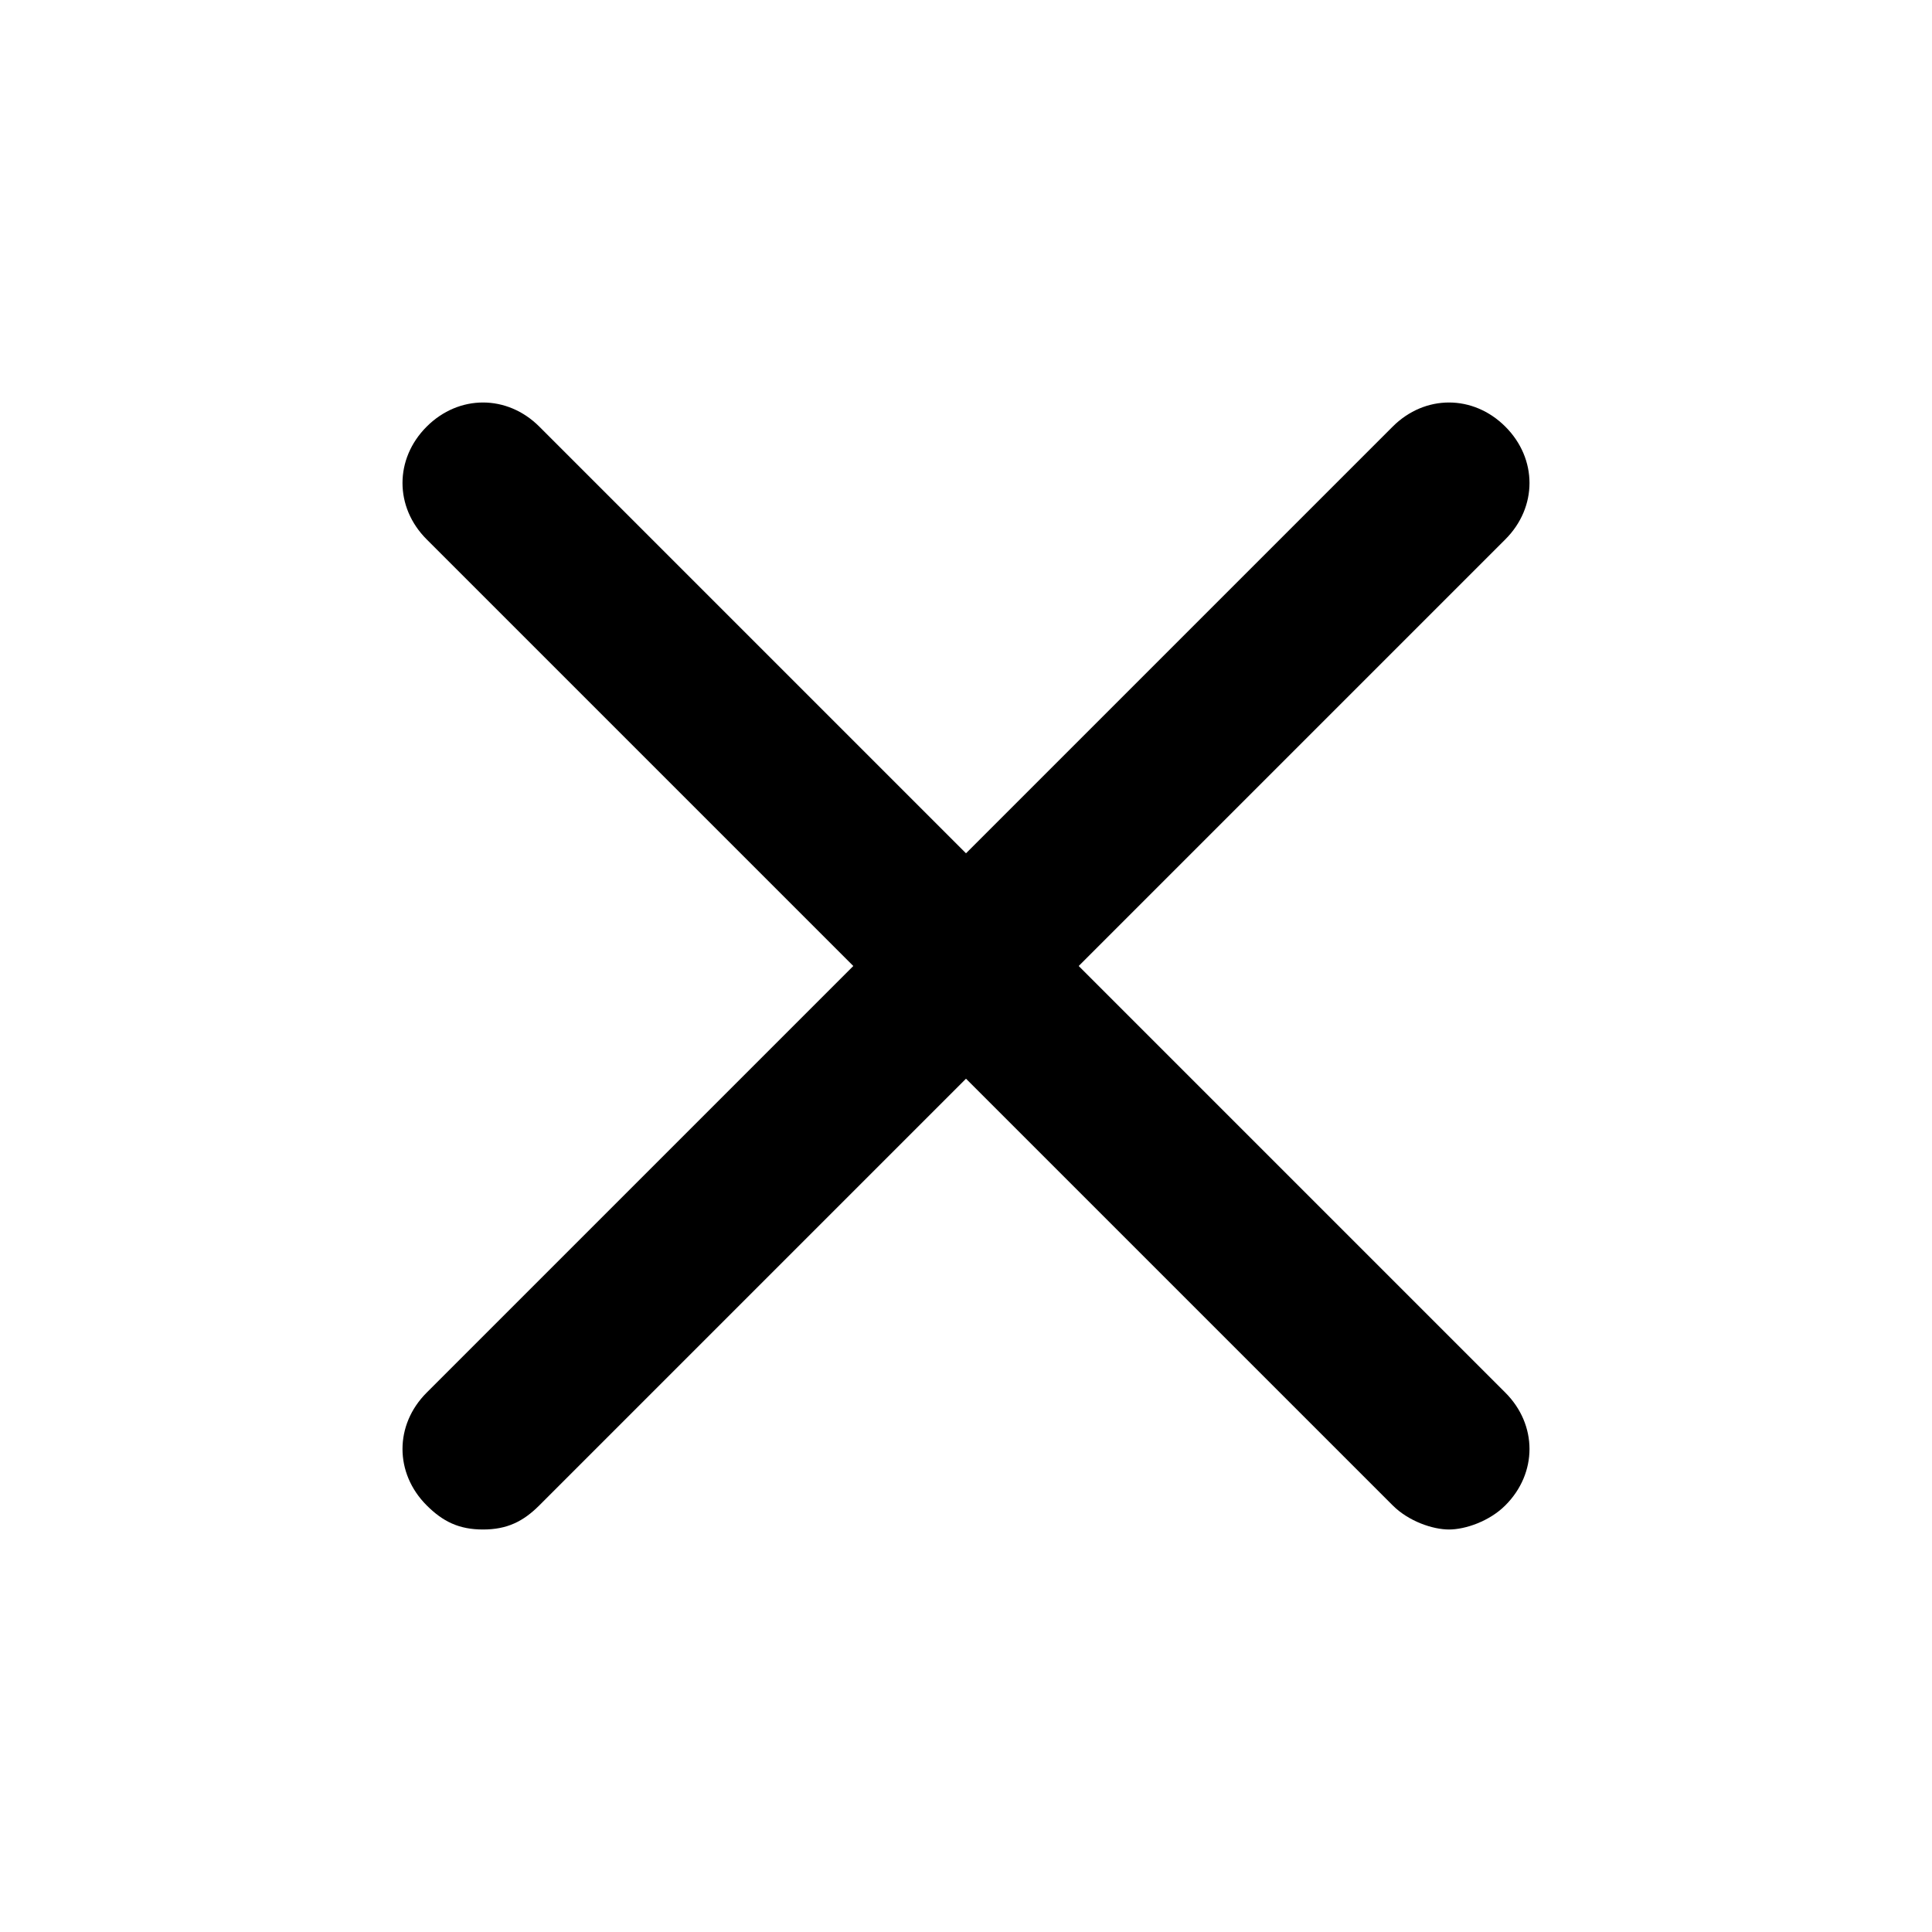
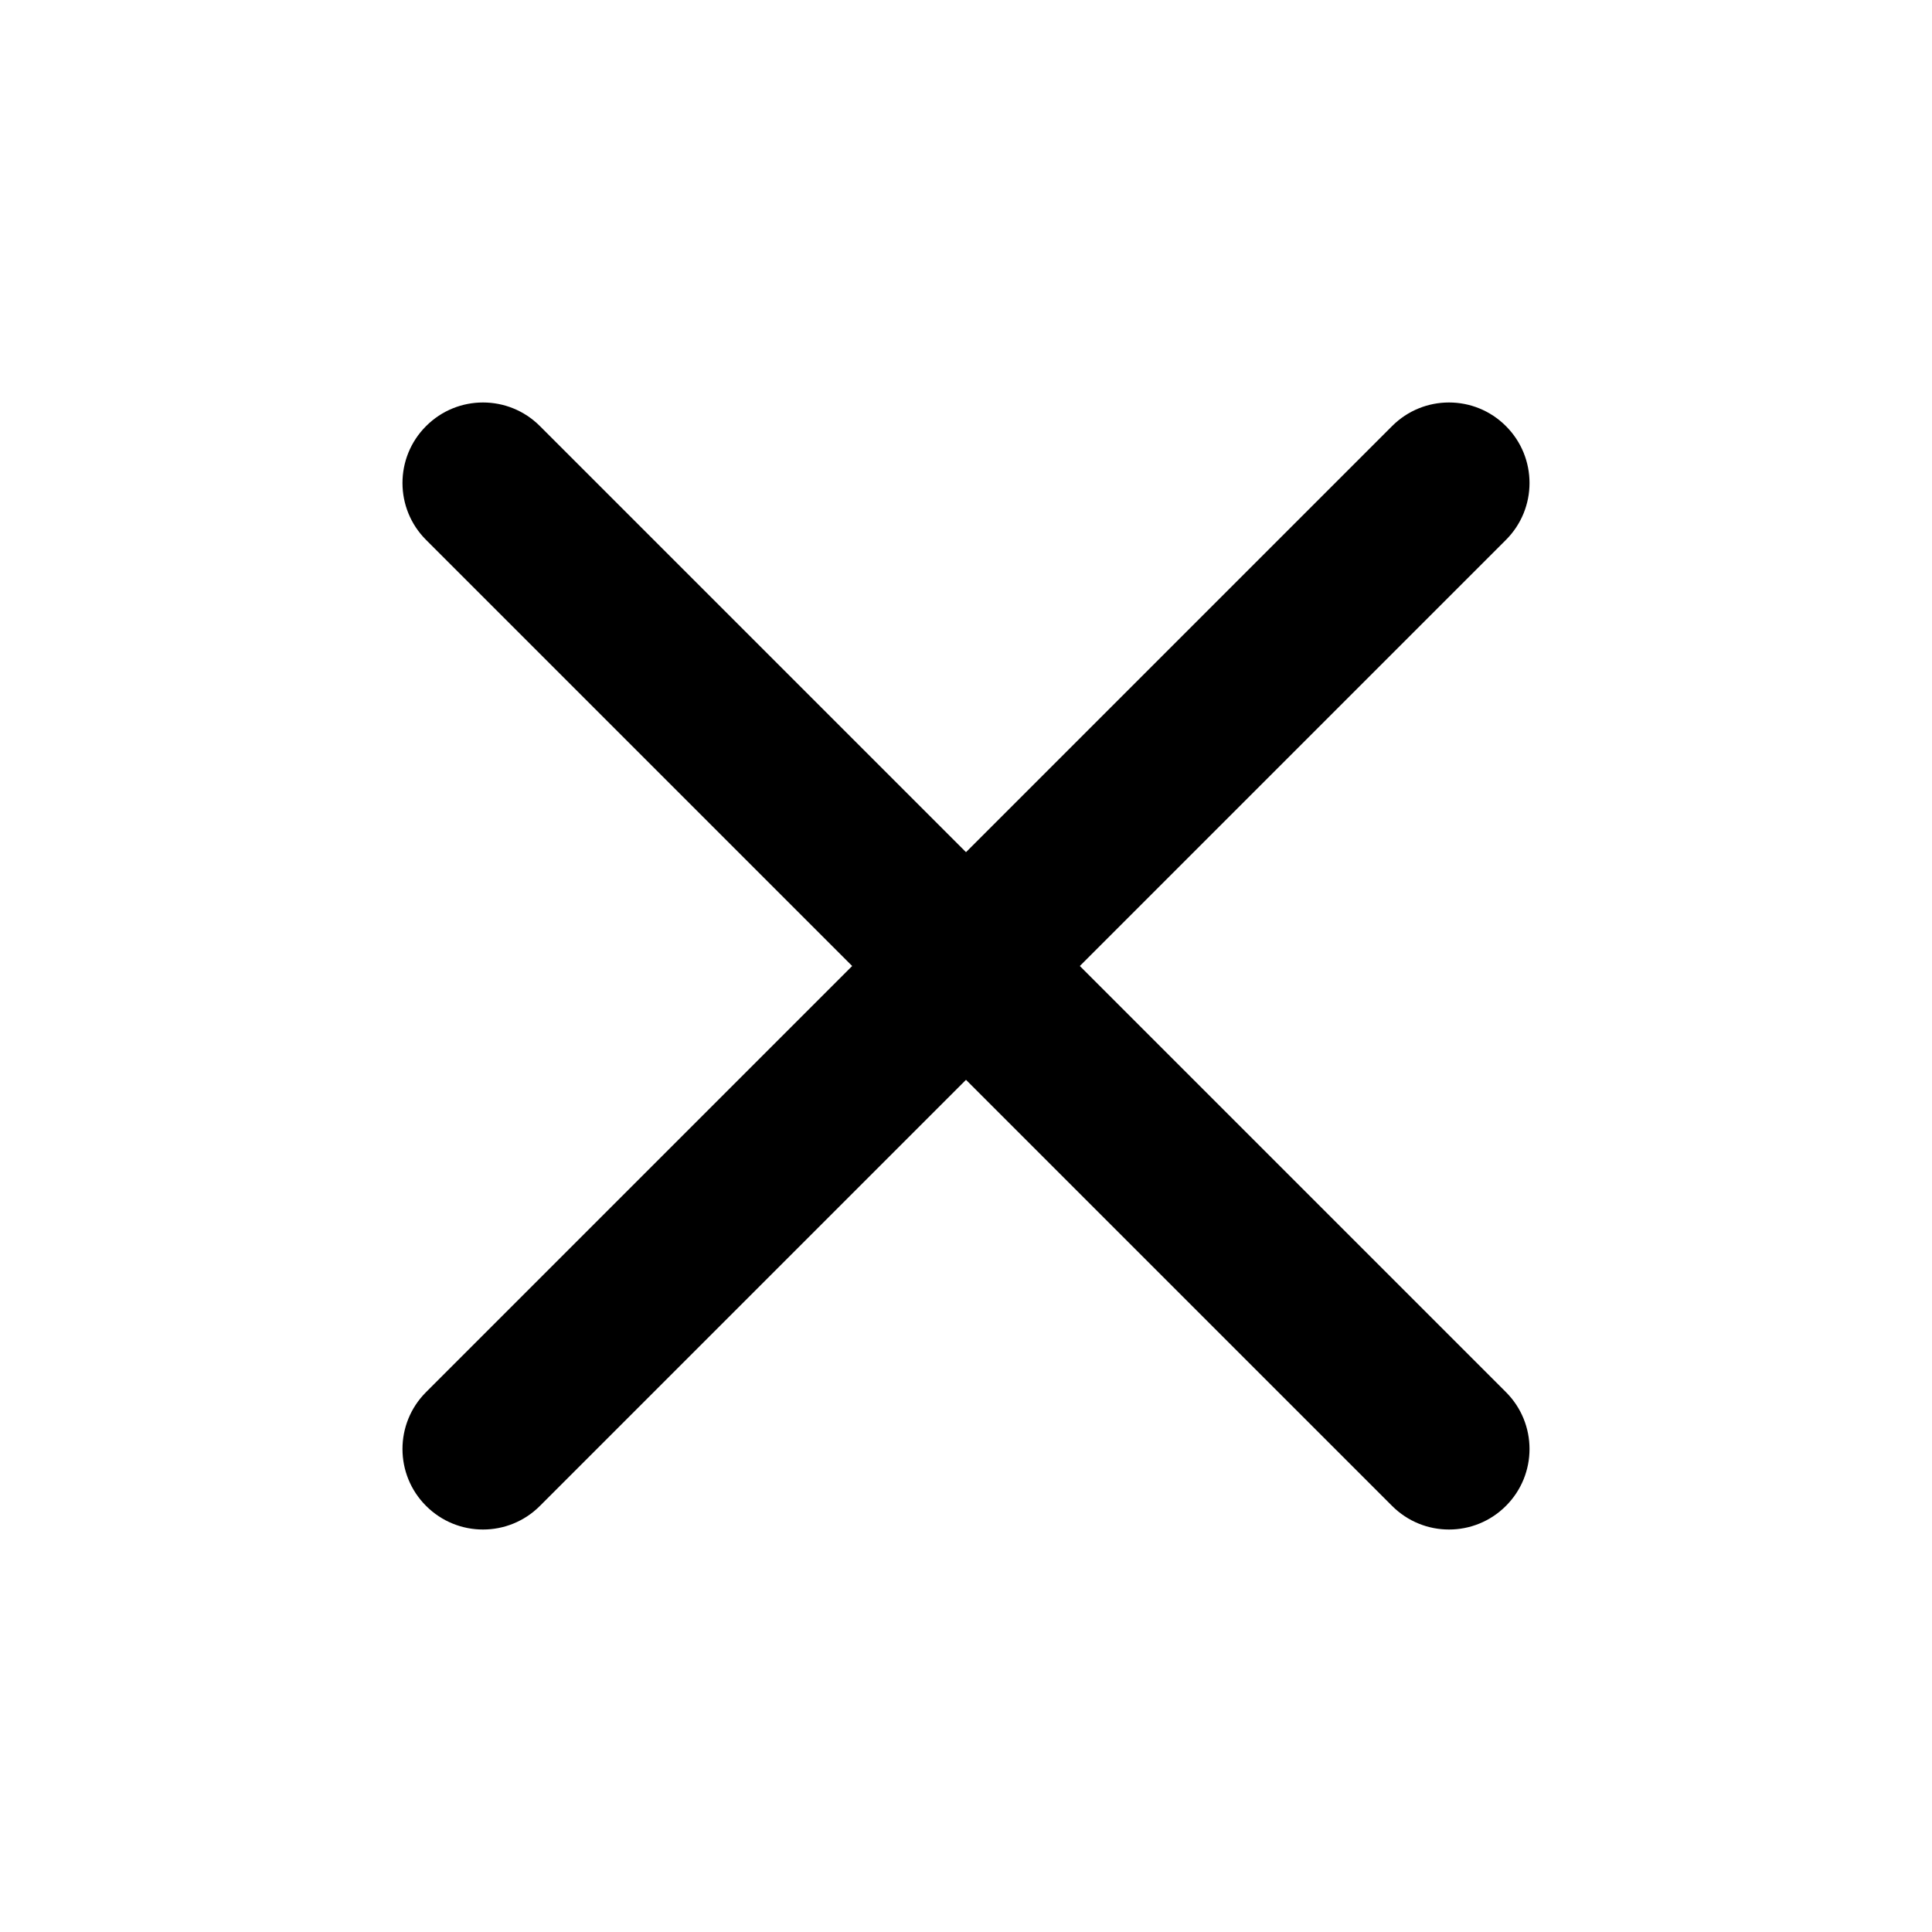
- <svg xmlns="http://www.w3.org/2000/svg" version="1.1" id="Livello_1" x="0px" y="0px" viewBox="0 0 24 24" style="enable-background:new 0 0 24 24;" xml:space="preserve">
-   <path d="M13.4,12l5.3-5.3c0.4-0.4,0.4-1,0-1.4s-1-0.4-1.4,0L12,10.6L6.7,5.3c-0.4-0.4-1-0.4-1.4,0s-0.4,1,0,1.4l5.3,5.3l-5.3,5.3  c-0.4,0.4-0.4,1,0,1.4C5.5,18.9,5.7,19,6,19s0.5-0.1,0.7-0.3l5.3-5.3l5.3,5.3c0.2,0.2,0.5,0.3,0.7,0.3s0.5-0.1,0.7-0.3  c0.4-0.4,0.4-1,0-1.4L13.4,12z" />
+ <svg xmlns="http://www.w3.org/2000/svg" width="24" height="24" viewBox="0 0 24 24" fill="none">
+   <path fill-rule="evenodd" clip-rule="evenodd" d="M18.707 5.293C19.098 5.683 19.098 6.317 18.707 6.707L6.707 18.707C6.317 19.098 5.683 19.098 5.293 18.707C4.902 18.317 4.902 17.683 5.293 17.293L17.293 5.293C17.683 4.902 18.317 4.902 18.707 5.293Z" fill="black" />
+   <path fill-rule="evenodd" clip-rule="evenodd" d="M5.293 5.293C5.683 4.902 6.317 4.902 6.707 5.293L18.707 17.293C19.098 17.683 19.098 18.317 18.707 18.707C18.317 19.098 17.683 19.098 17.293 18.707L5.293 6.707C4.902 6.317 4.902 5.683 5.293 5.293Z" fill="black" />
</svg>
